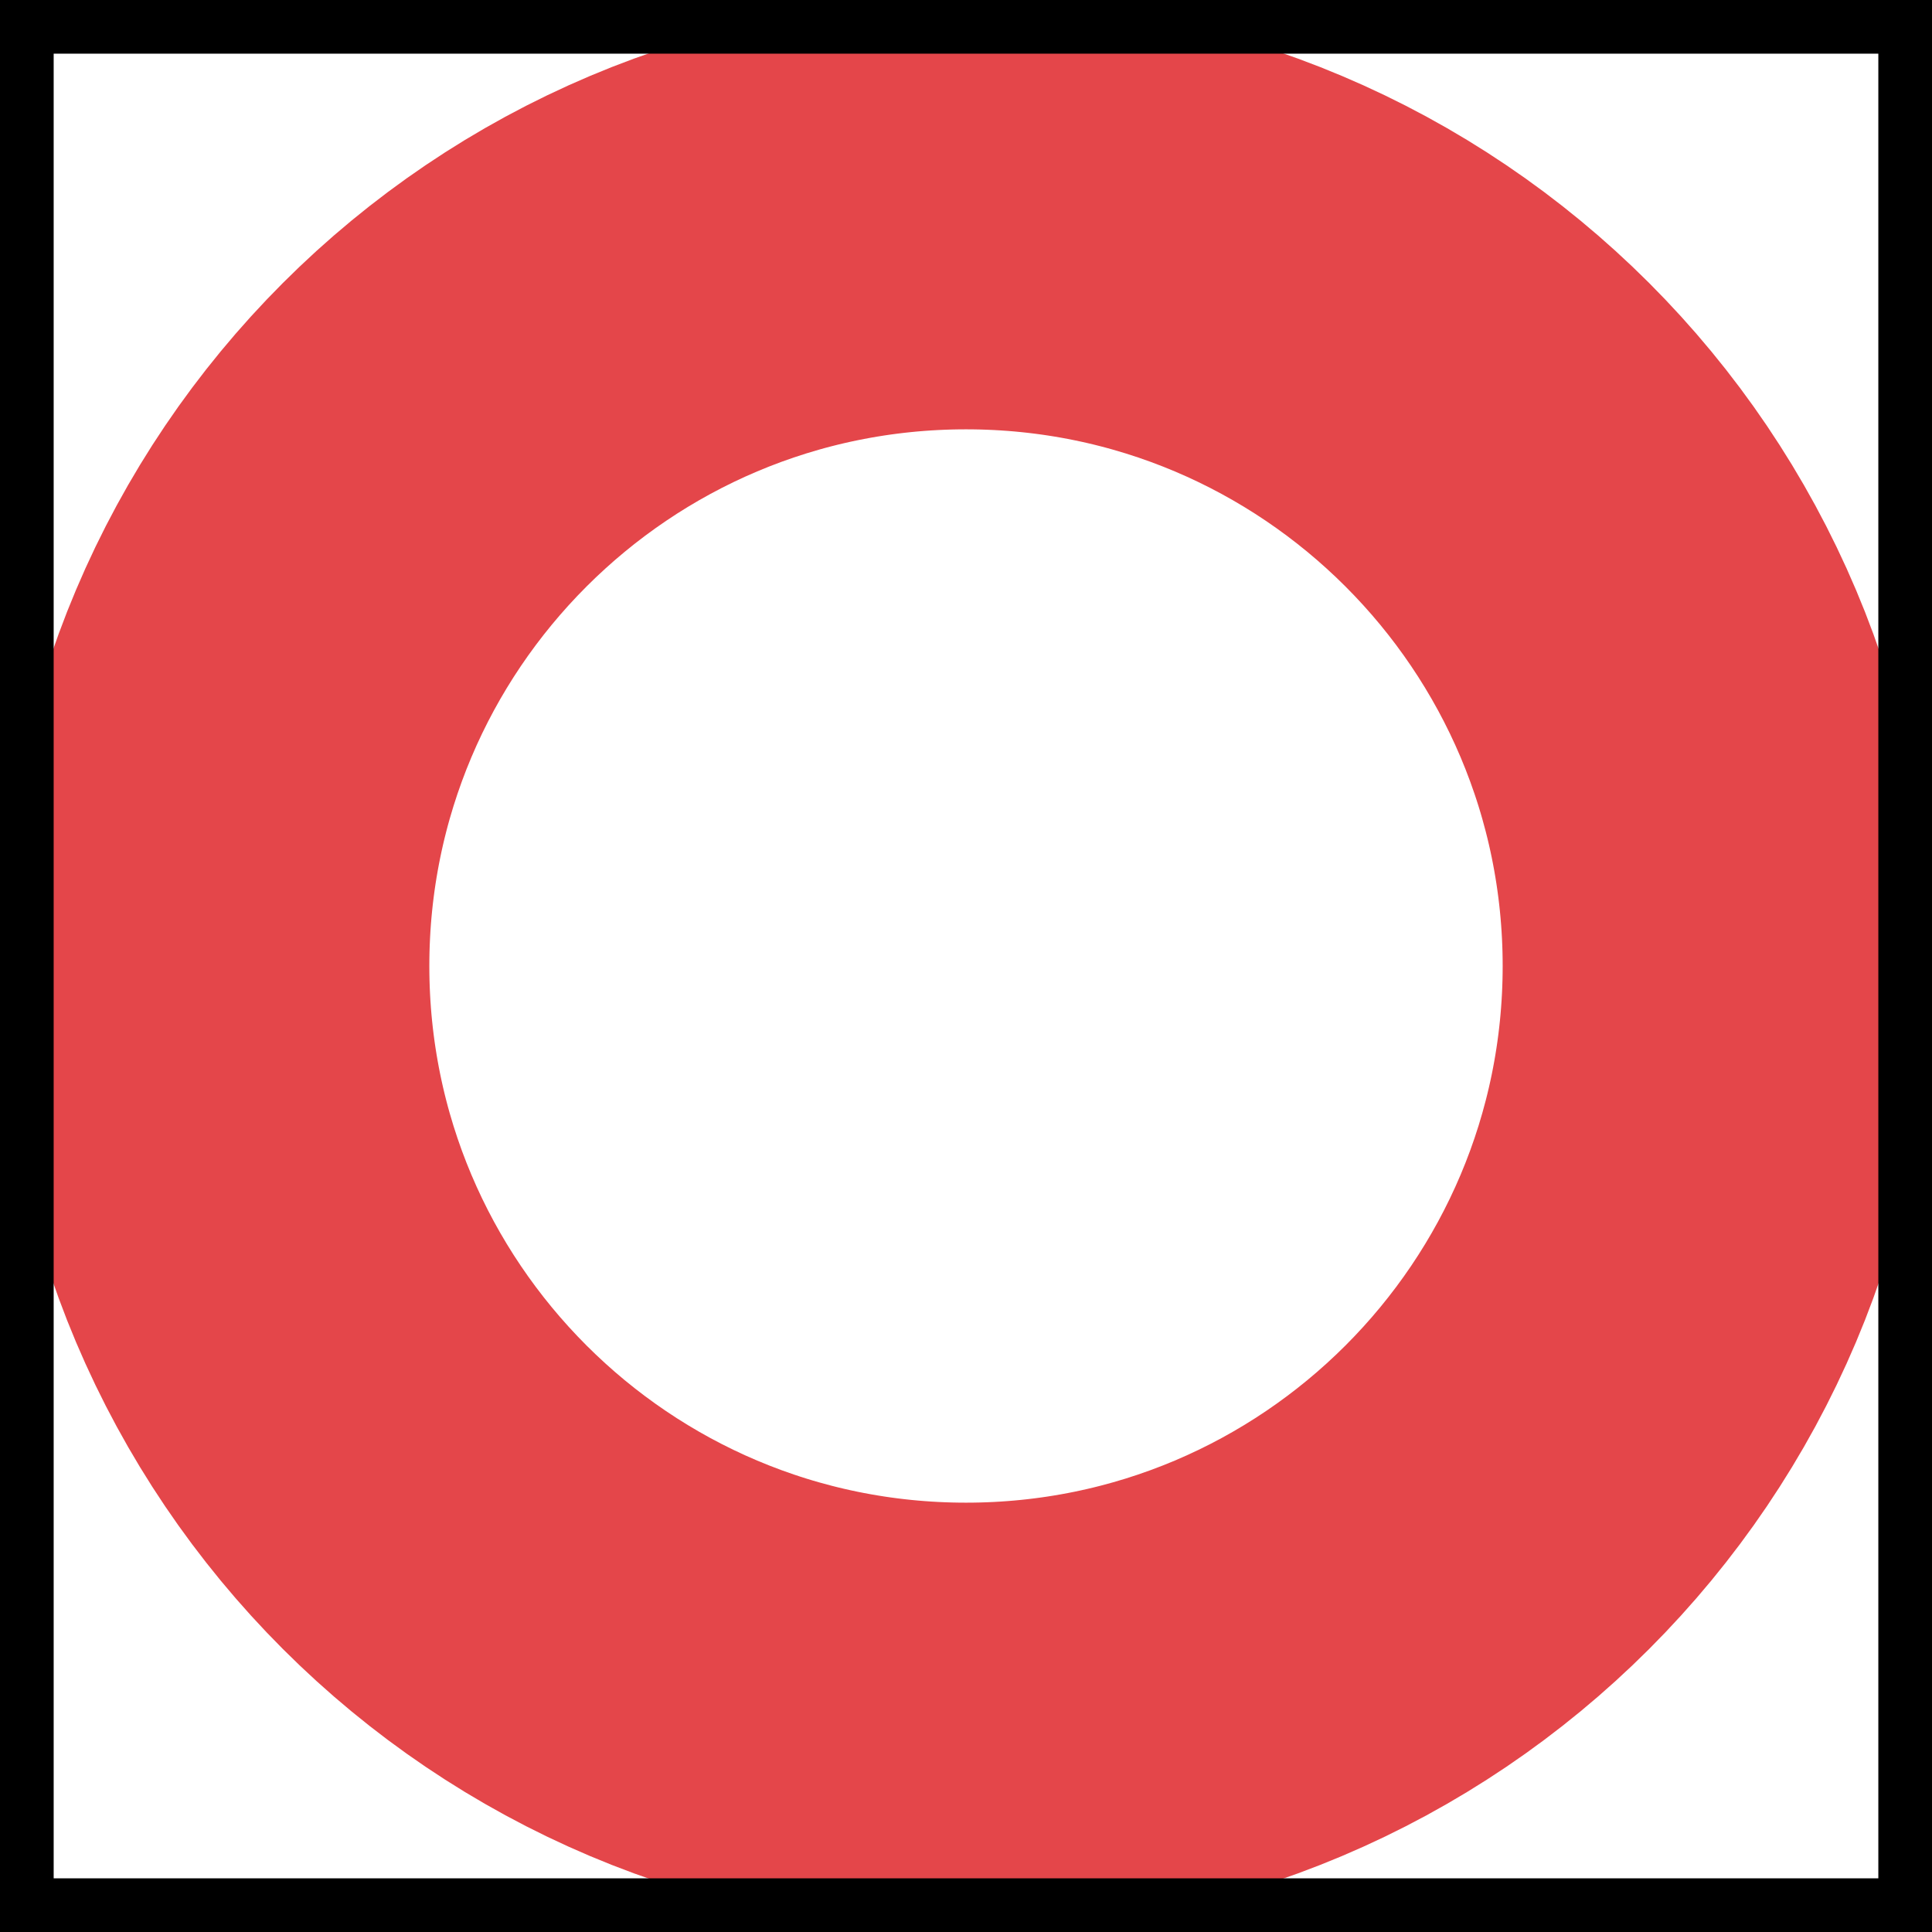
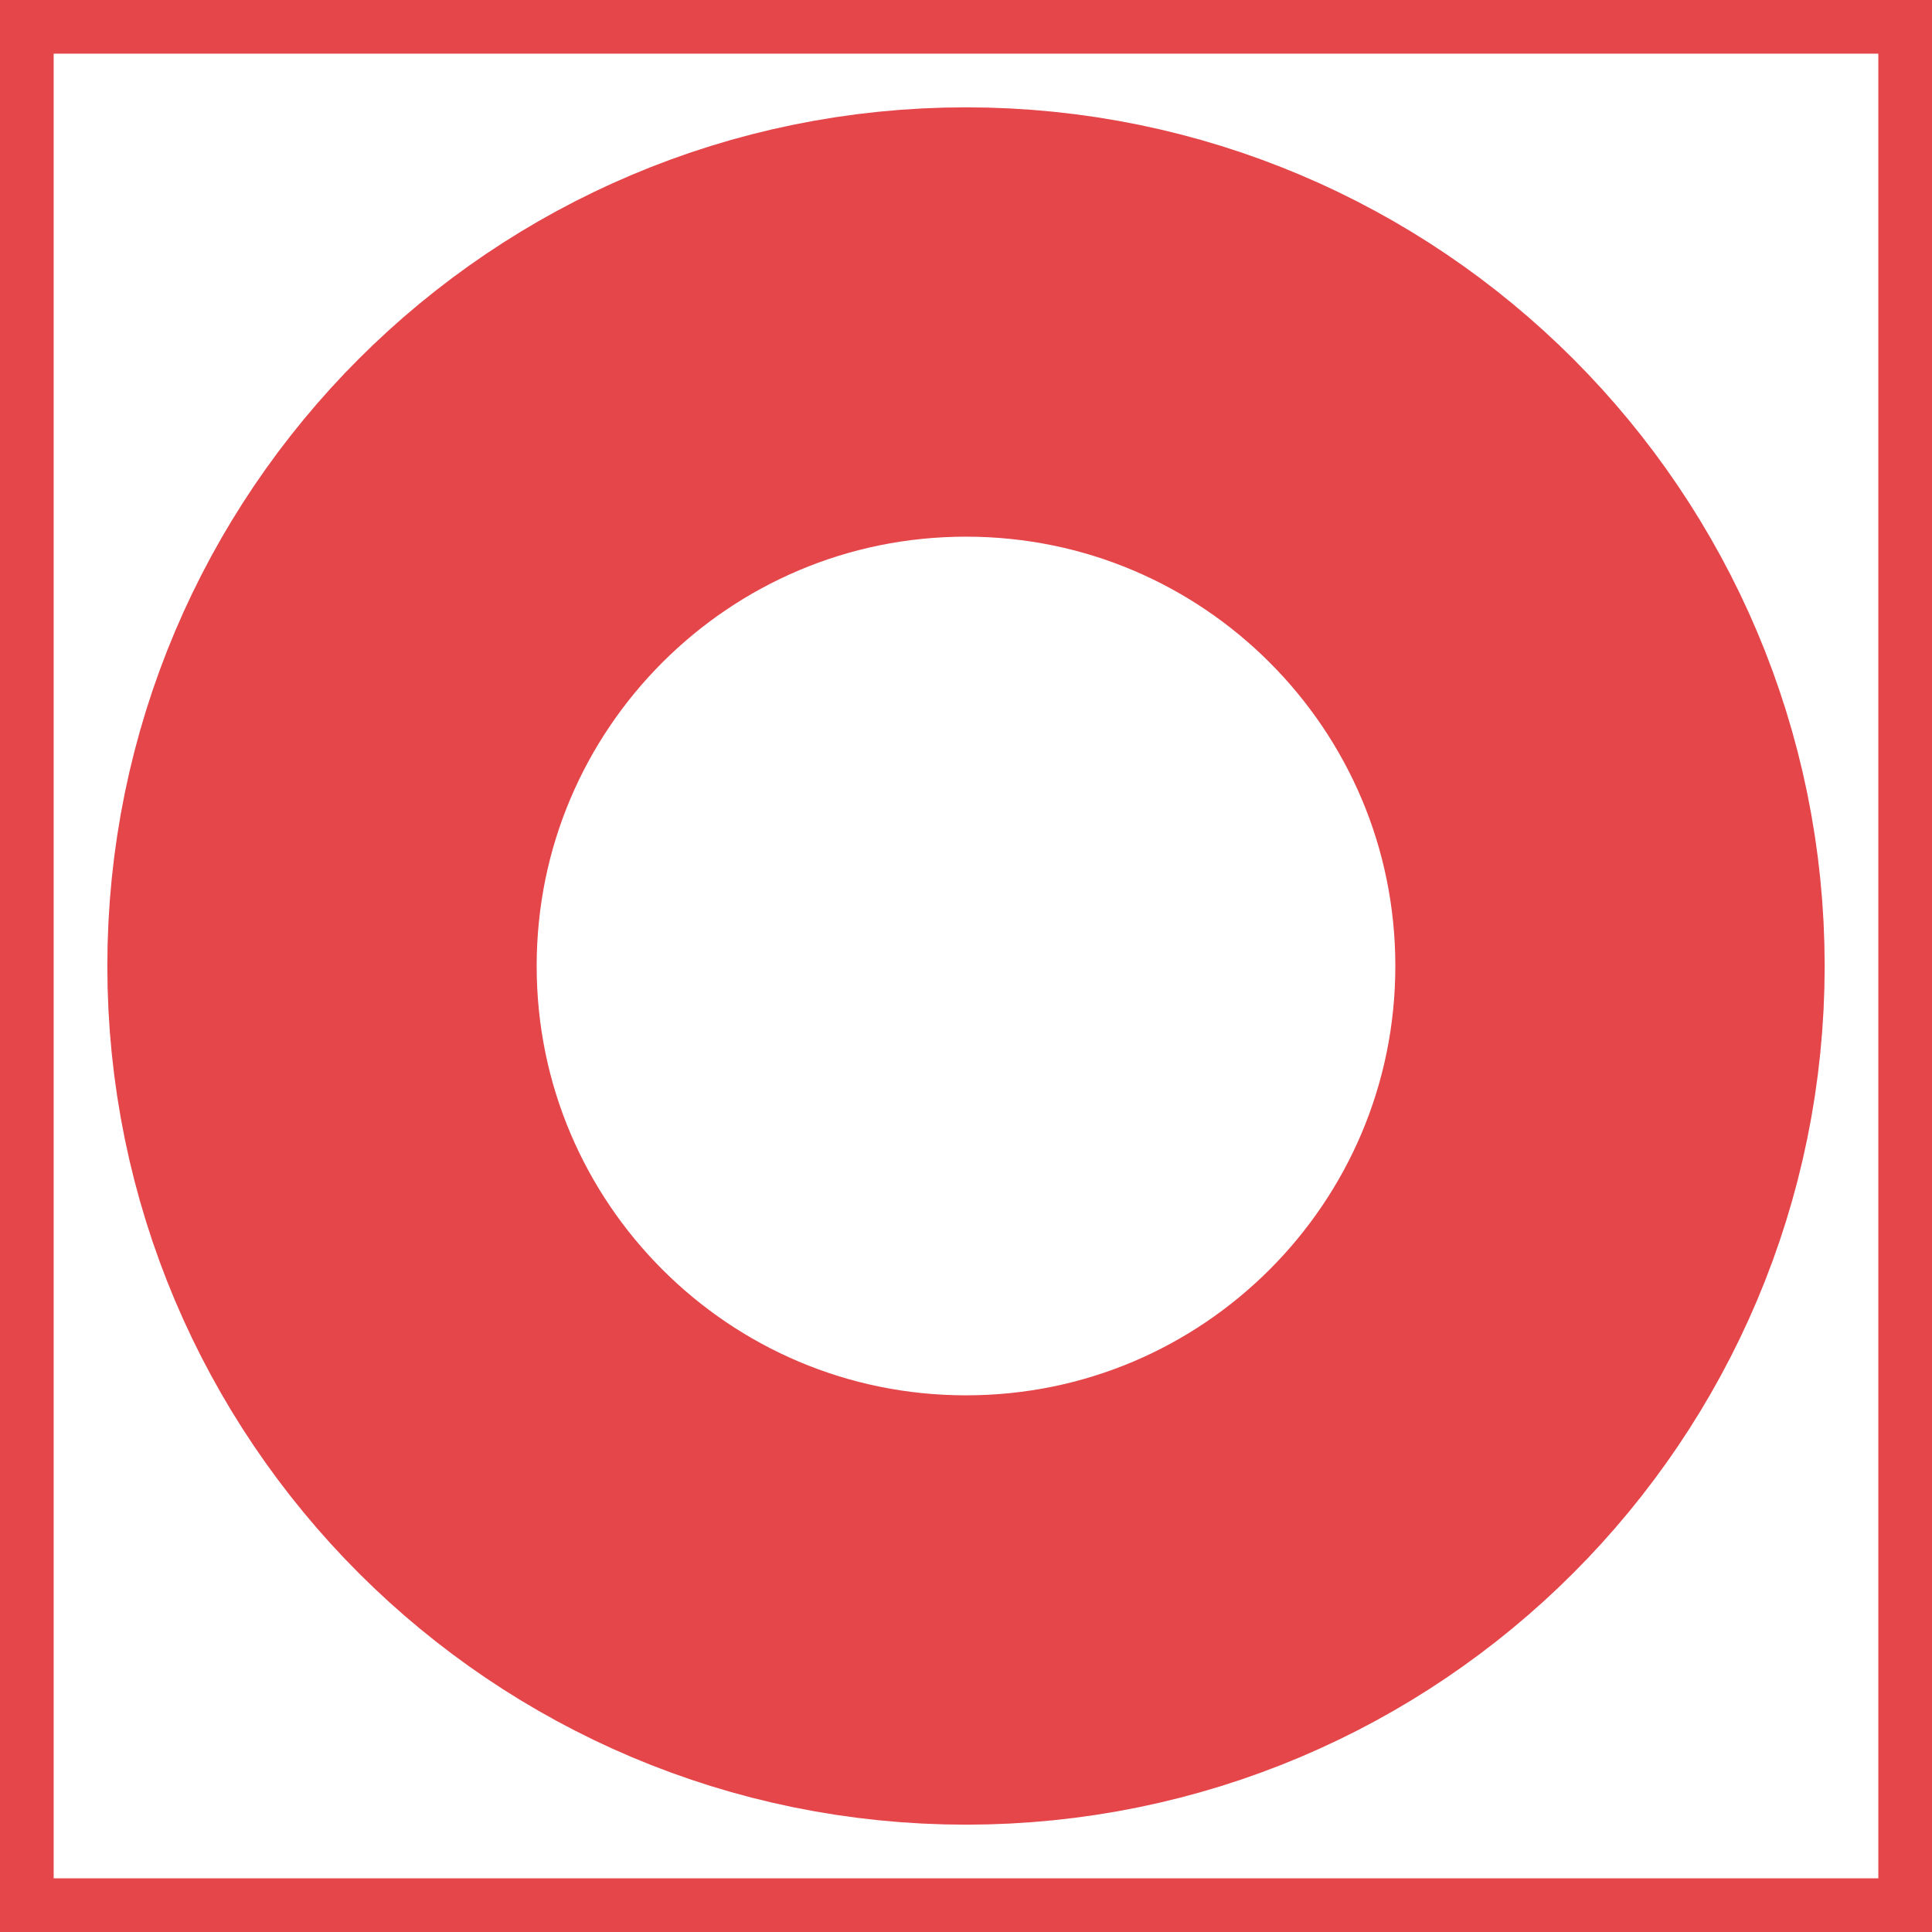
- <svg xmlns="http://www.w3.org/2000/svg" xmlns:xlink="http://www.w3.org/1999/xlink" version="1.1" id="Layer_1" x="0px" y="0px" width="18px" height="18px" viewBox="0 0 18 18" enable-background="new 0 0 18 18" xml:space="preserve">
+ <svg xmlns="http://www.w3.org/2000/svg" xmlns:xlink="http://www.w3.org/1999/xlink" class="pcbline" version="1.1" id="Layer_1" x="0px" y="0px" width="18px" height="18px" viewBox="0 0 18 18" enable-background="new 0 0 18 18" xml:space="preserve">
  <g>
</g>
  <g>
    <defs>
      <rect id="SVGID_17_" width="18" height="18" />
    </defs>
    <clipPath id="SVGID_2_">
      <use xlink:href="#SVGID_17_" overflow="visible" />
    </clipPath>
-     <circle clip-path="url(#SVGID_2_)" fill="none" stroke="#e4464a" stroke-width="4" cx="9" cy="9" r="7" />
-     <use xlink:href="#SVGID_17_" overflow="visible" fill="none" stroke="#000000" stroke-miterlimit="10" />
+     <circle clip-path="url(#SVGID_2_)" fill="none" stroke="#e4464a" stroke-width="4" cx="9" cy="9" r="6" />
+     <use xlink:href="#SVGID_17_" overflow="hidden" fill="none" stroke="#e4464a" stroke-miterlimit="10" />
  </g>
</svg>
